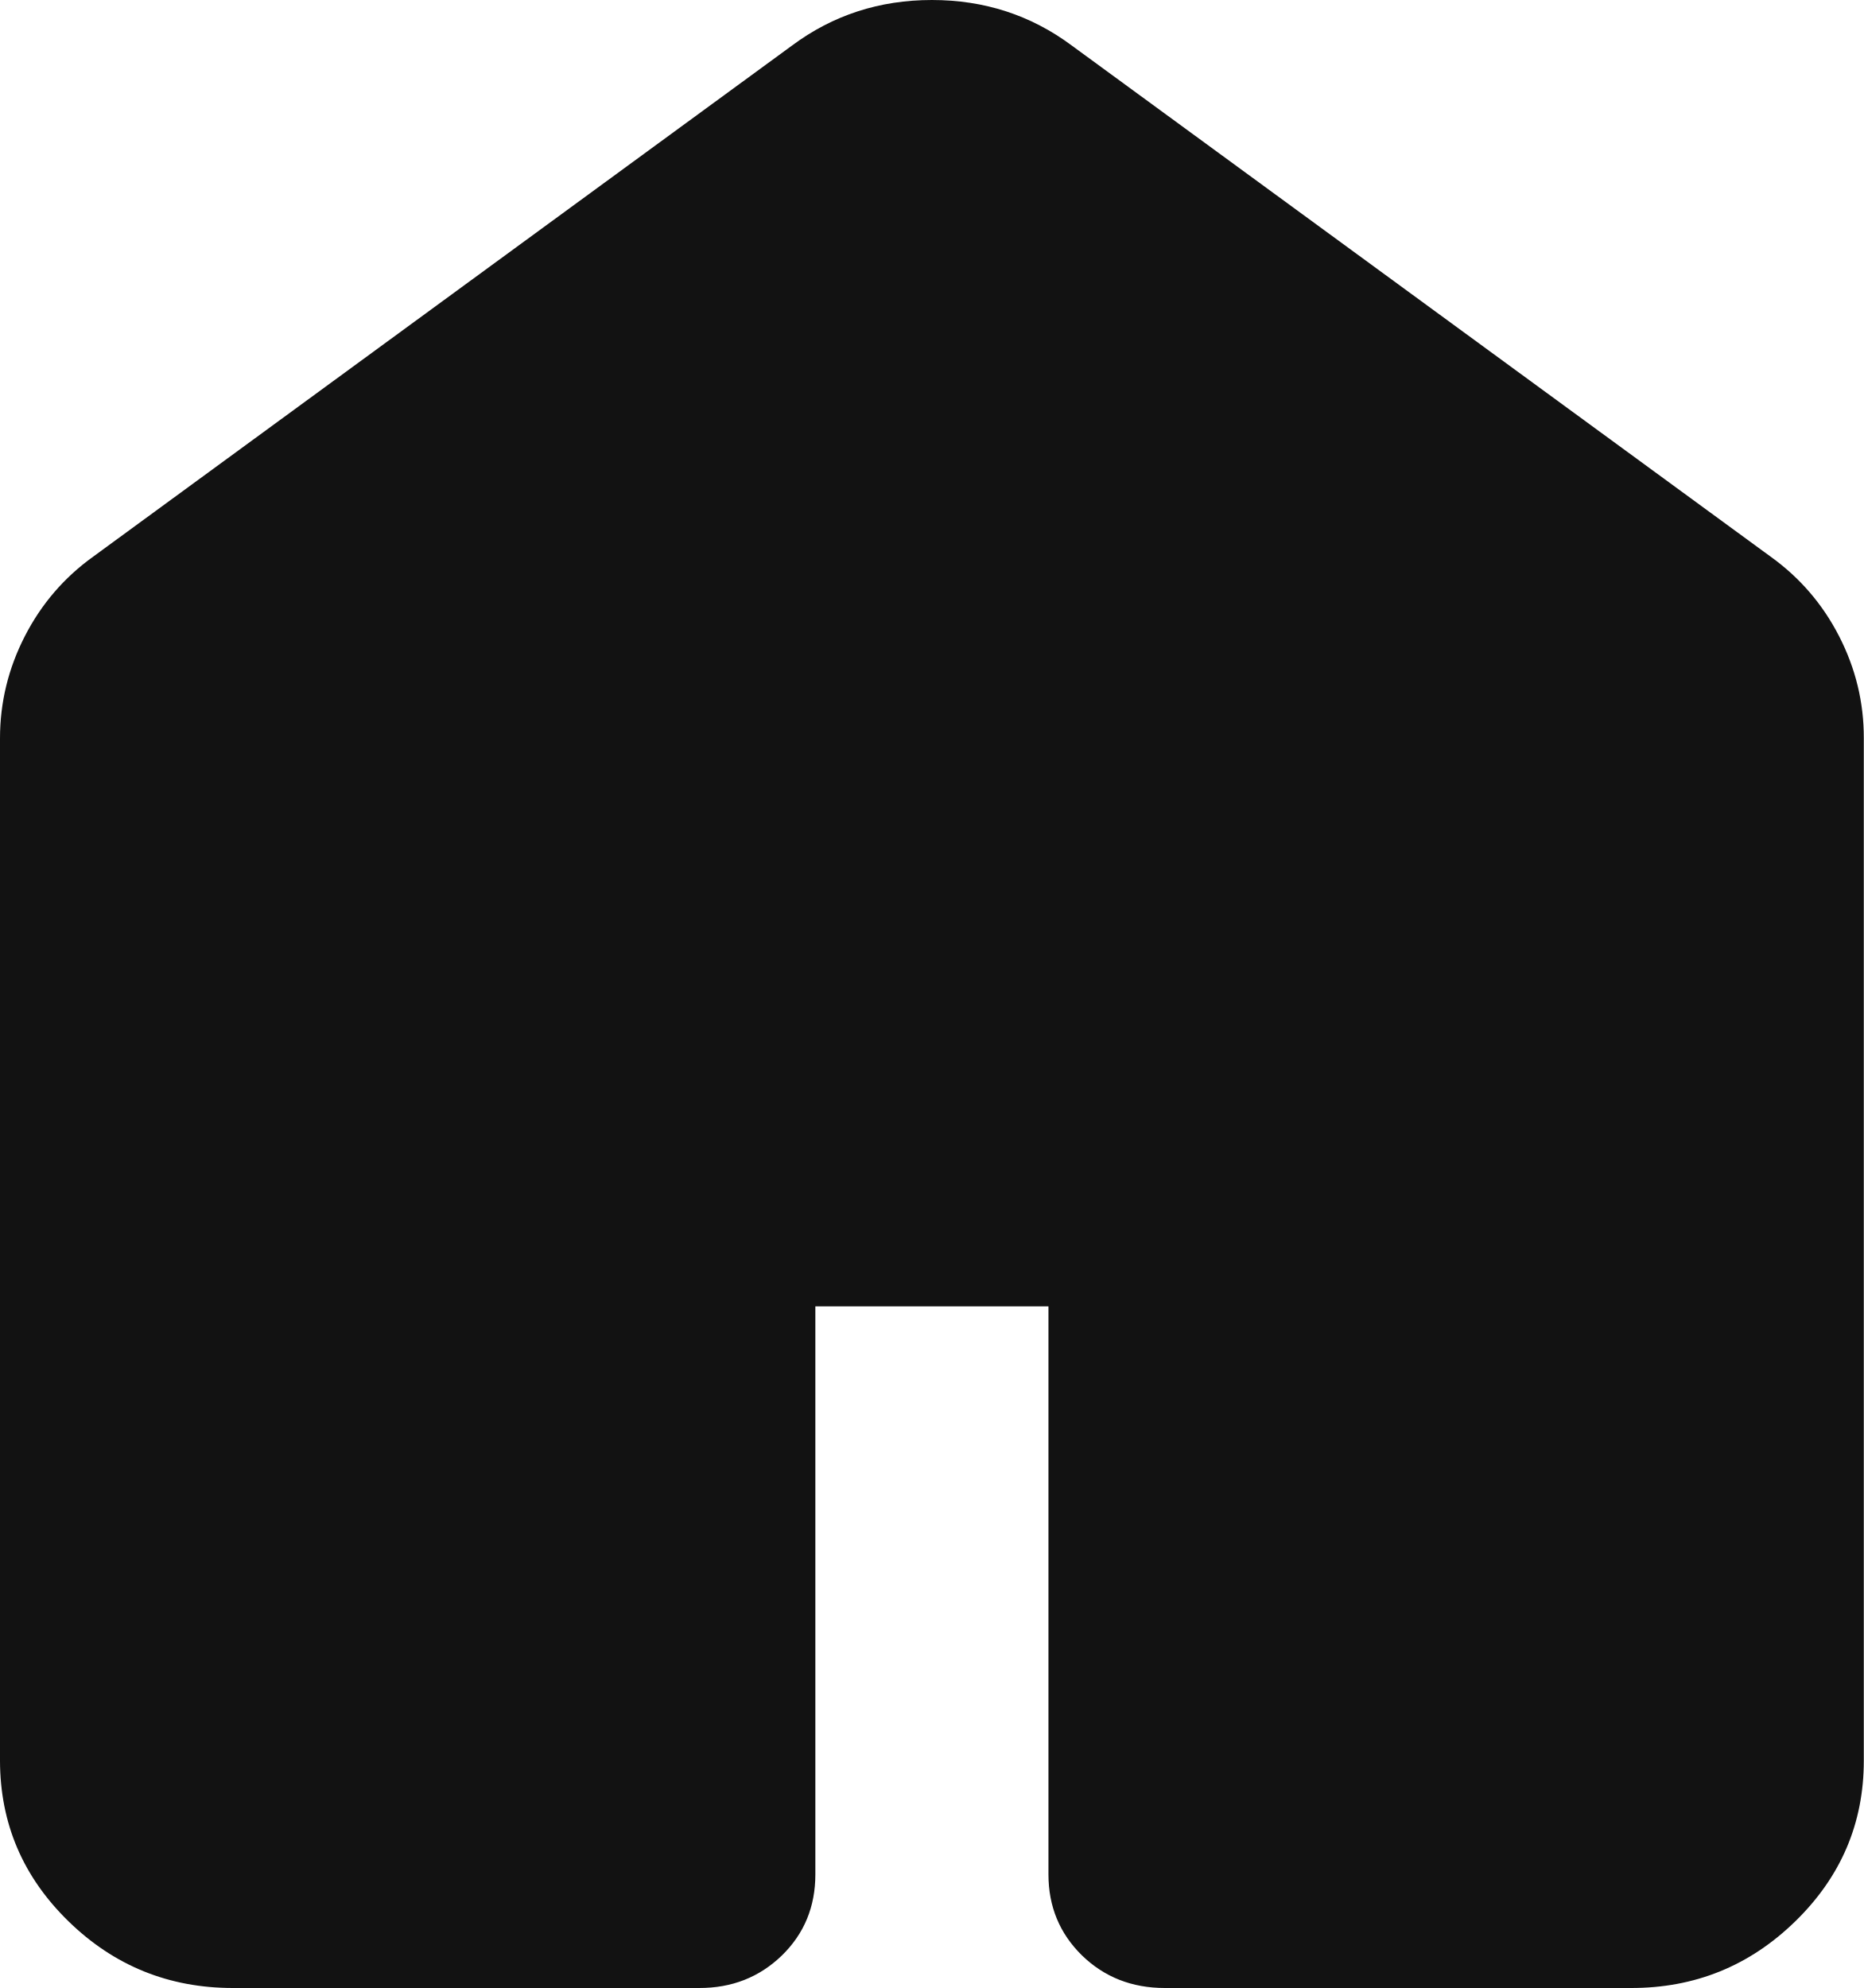
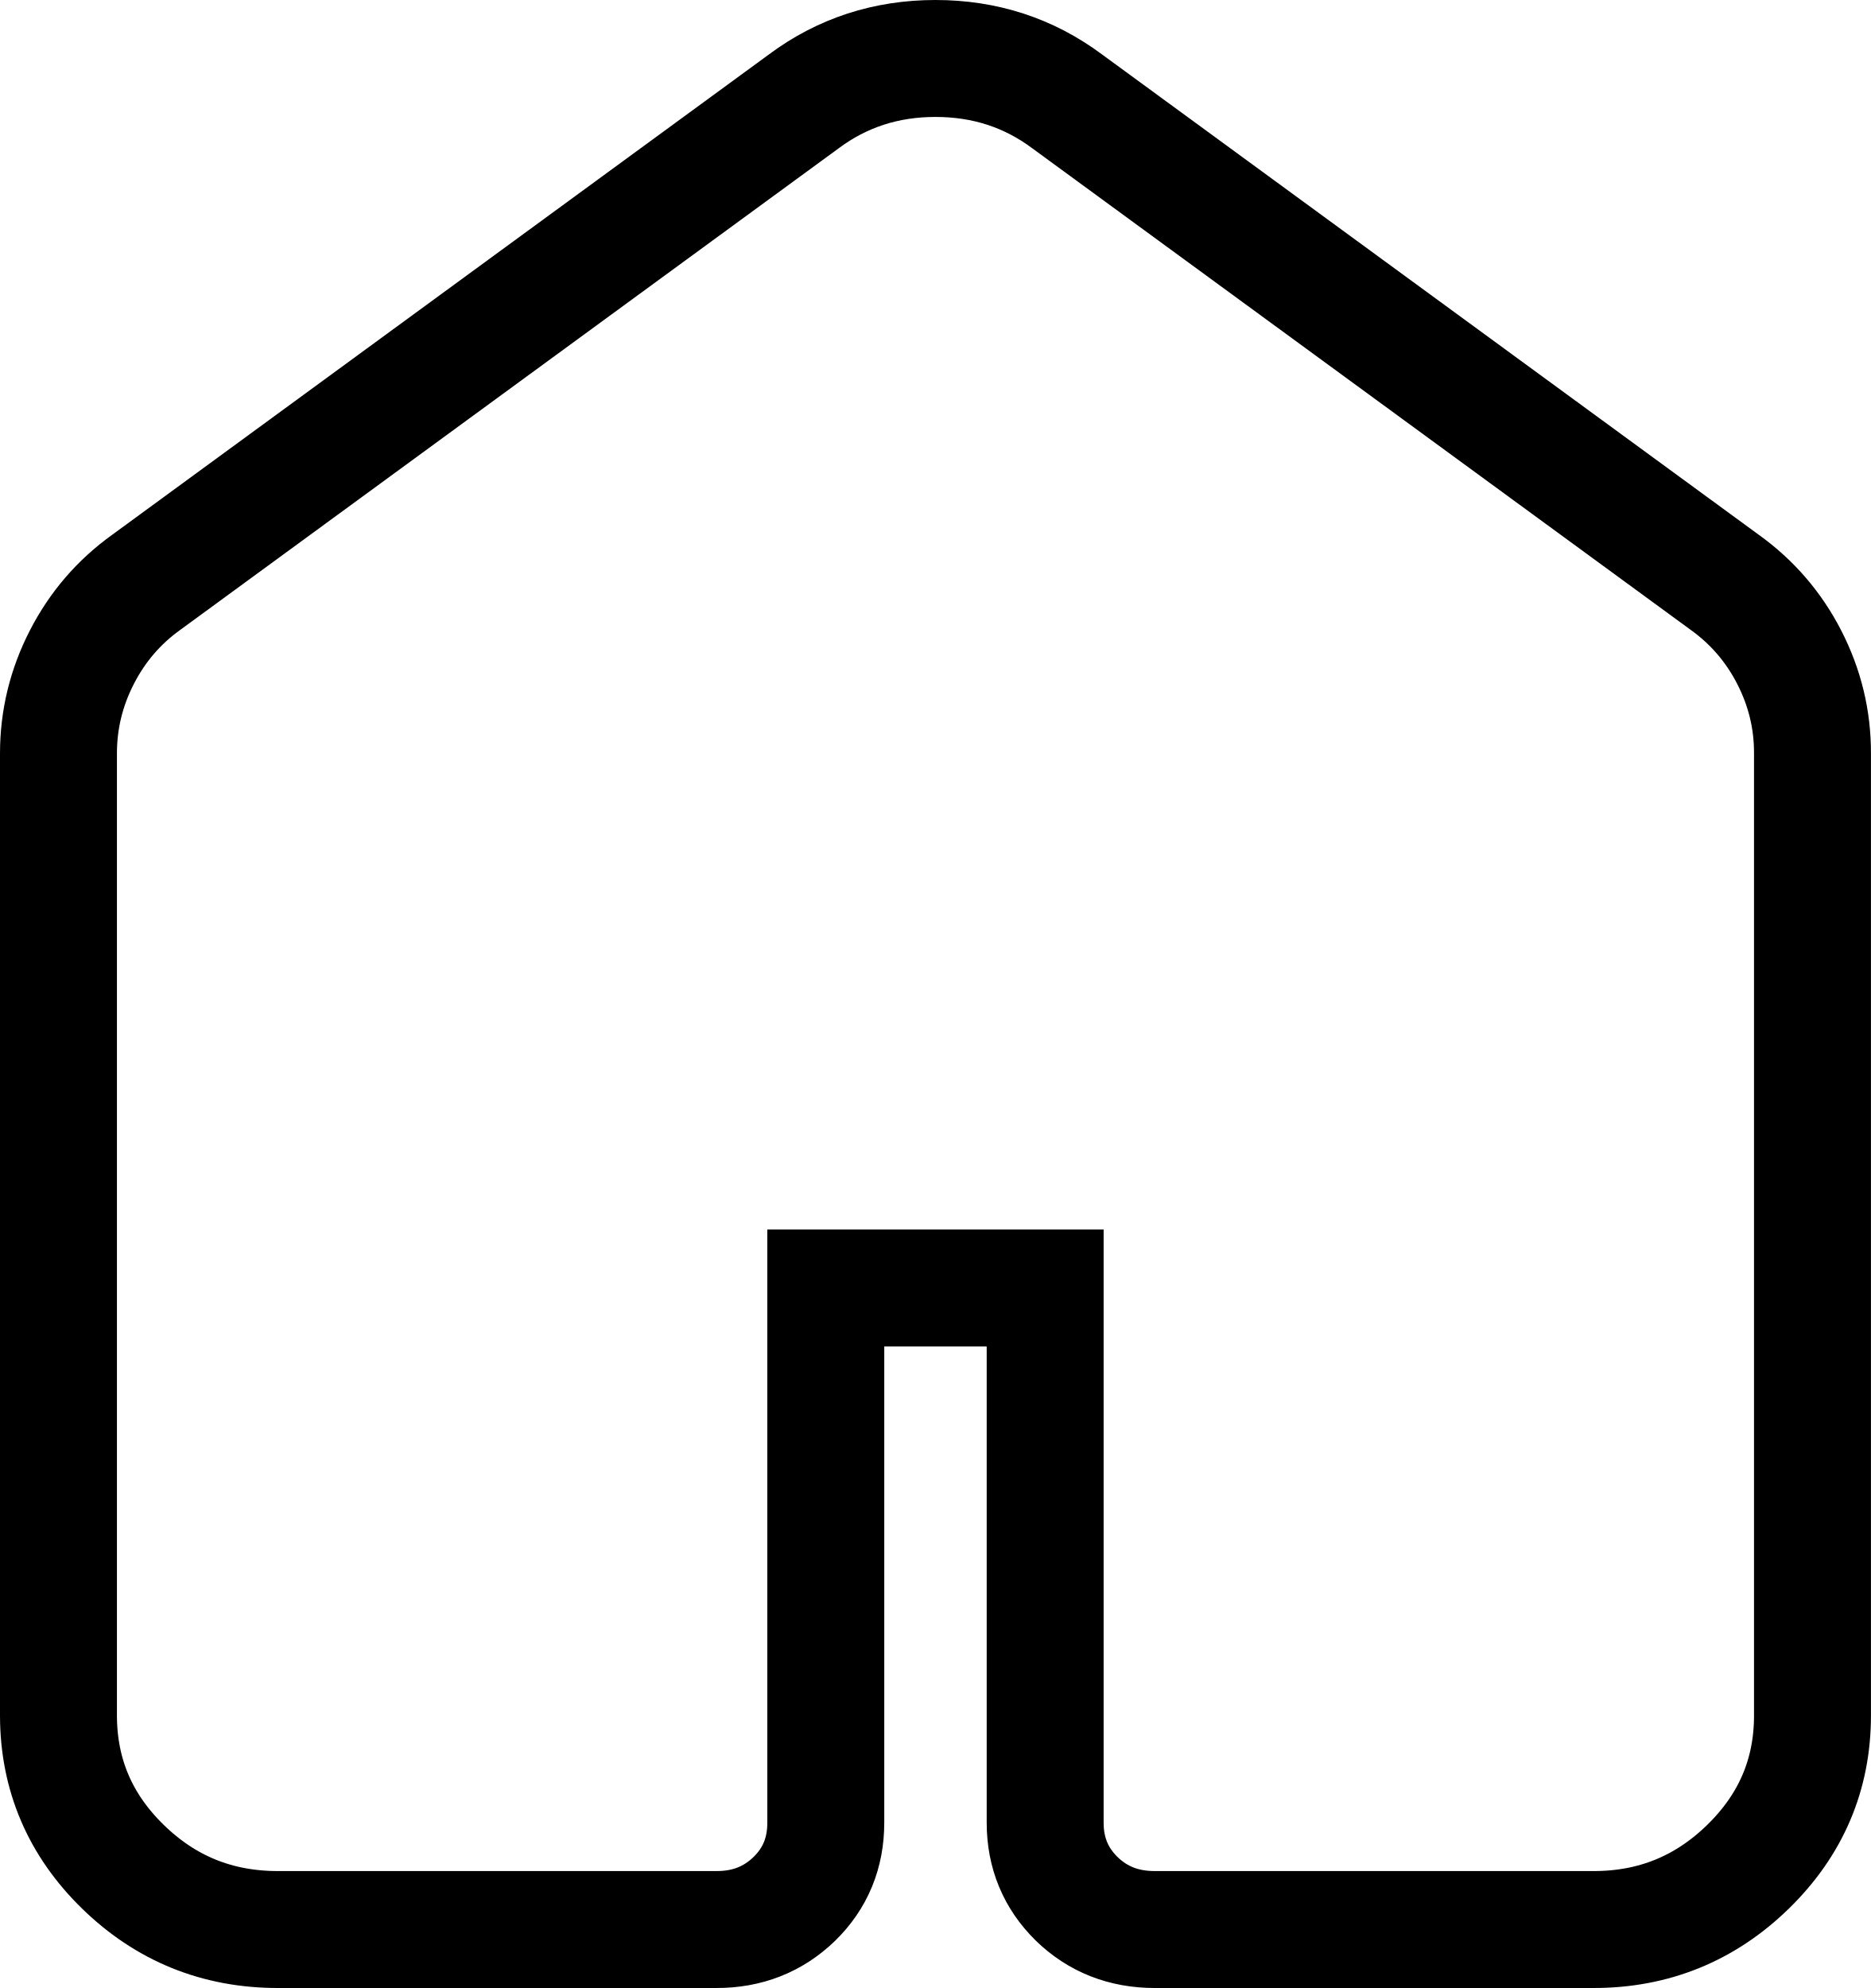
- <svg xmlns="http://www.w3.org/2000/svg" width="15" height="16" viewBox="0 0 15 16" fill="none">
-   <path d="M0 14.171V5.943C0 5.653 0.067 5.379 0.2 5.12C0.333 4.861 0.516 4.648 0.75 4.48L6.375 0.366C6.703 0.122 7.078 0 7.5 0C7.922 0 8.297 0.122 8.625 0.366L14.25 4.48C14.484 4.648 14.668 4.861 14.801 5.12C14.934 5.379 15.001 5.653 15 5.943V14.171C15 14.674 14.816 15.105 14.449 15.463C14.081 15.822 13.64 16.001 13.125 16H9.375C9.109 16 8.887 15.912 8.707 15.737C8.528 15.561 8.438 15.344 8.438 15.086V10.514H6.562V15.086C6.562 15.345 6.473 15.562 6.293 15.738C6.112 15.913 5.89 16.001 5.625 16H1.875C1.359 16 0.918 15.821 0.551 15.463C0.184 15.105 0.001 14.675 0 14.171Z" fill="#121212" />
+ <svg xmlns="http://www.w3.org/2000/svg" width="16" height="17" viewBox="0 0 16 17" fill="none">
+   <path d="M0.5 14.671V6.443C0.5 6.153 0.567 5.879 0.7 5.62C0.833 5.361 1.016 5.148 1.25 4.98L6.875 0.866C7.203 0.622 7.578 0.5 8 0.5C8.422 0.5 8.797 0.622 9.125 0.866L14.75 4.98C14.984 5.148 15.168 5.361 15.301 5.62C15.434 5.879 15.501 6.153 15.5 6.443V14.671C15.5 15.174 15.316 15.605 14.949 15.963C14.581 16.322 14.14 16.501 13.625 16.5H9.875C9.609 16.5 9.387 16.412 9.207 16.237C9.028 16.061 8.938 15.844 8.938 15.586V11.014H7.062V15.586C7.062 15.845 6.973 16.062 6.793 16.238C6.612 16.413 6.39 16.501 6.125 16.5H2.375C1.859 16.5 1.418 16.321 1.051 15.963C0.684 15.605 0.501 15.175 0.5 14.671Z" stroke="black" />
</svg>
